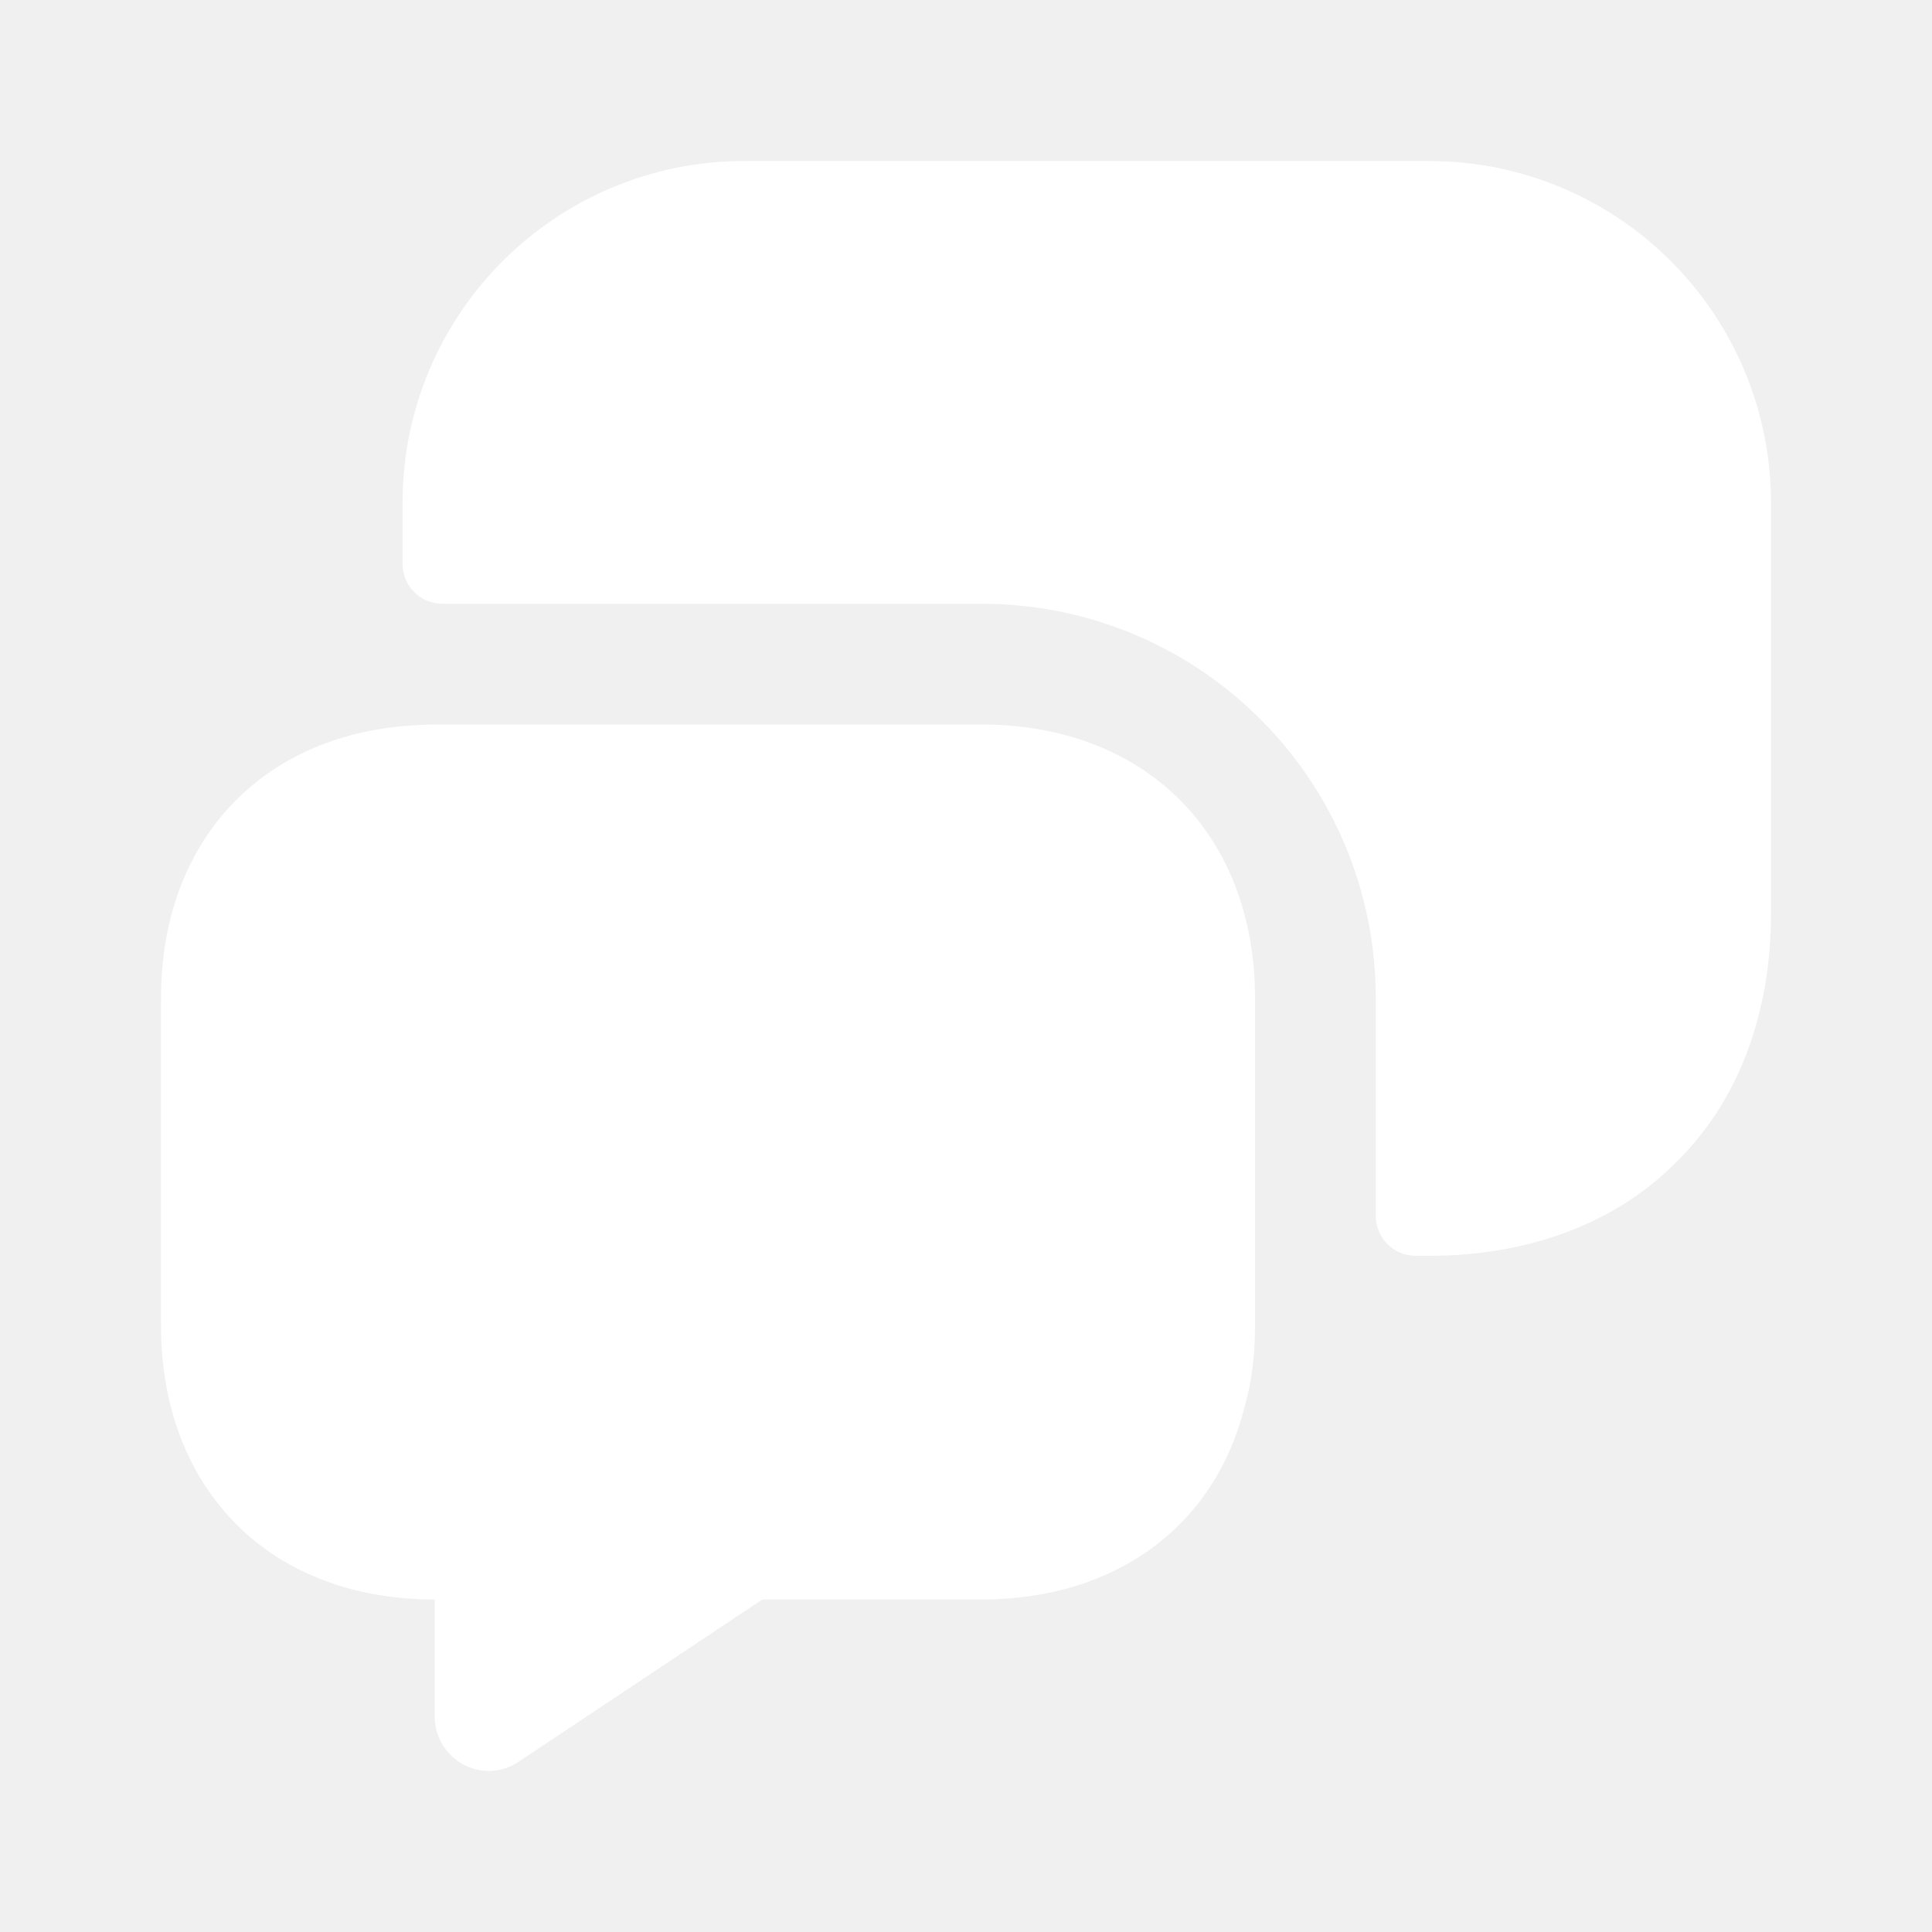
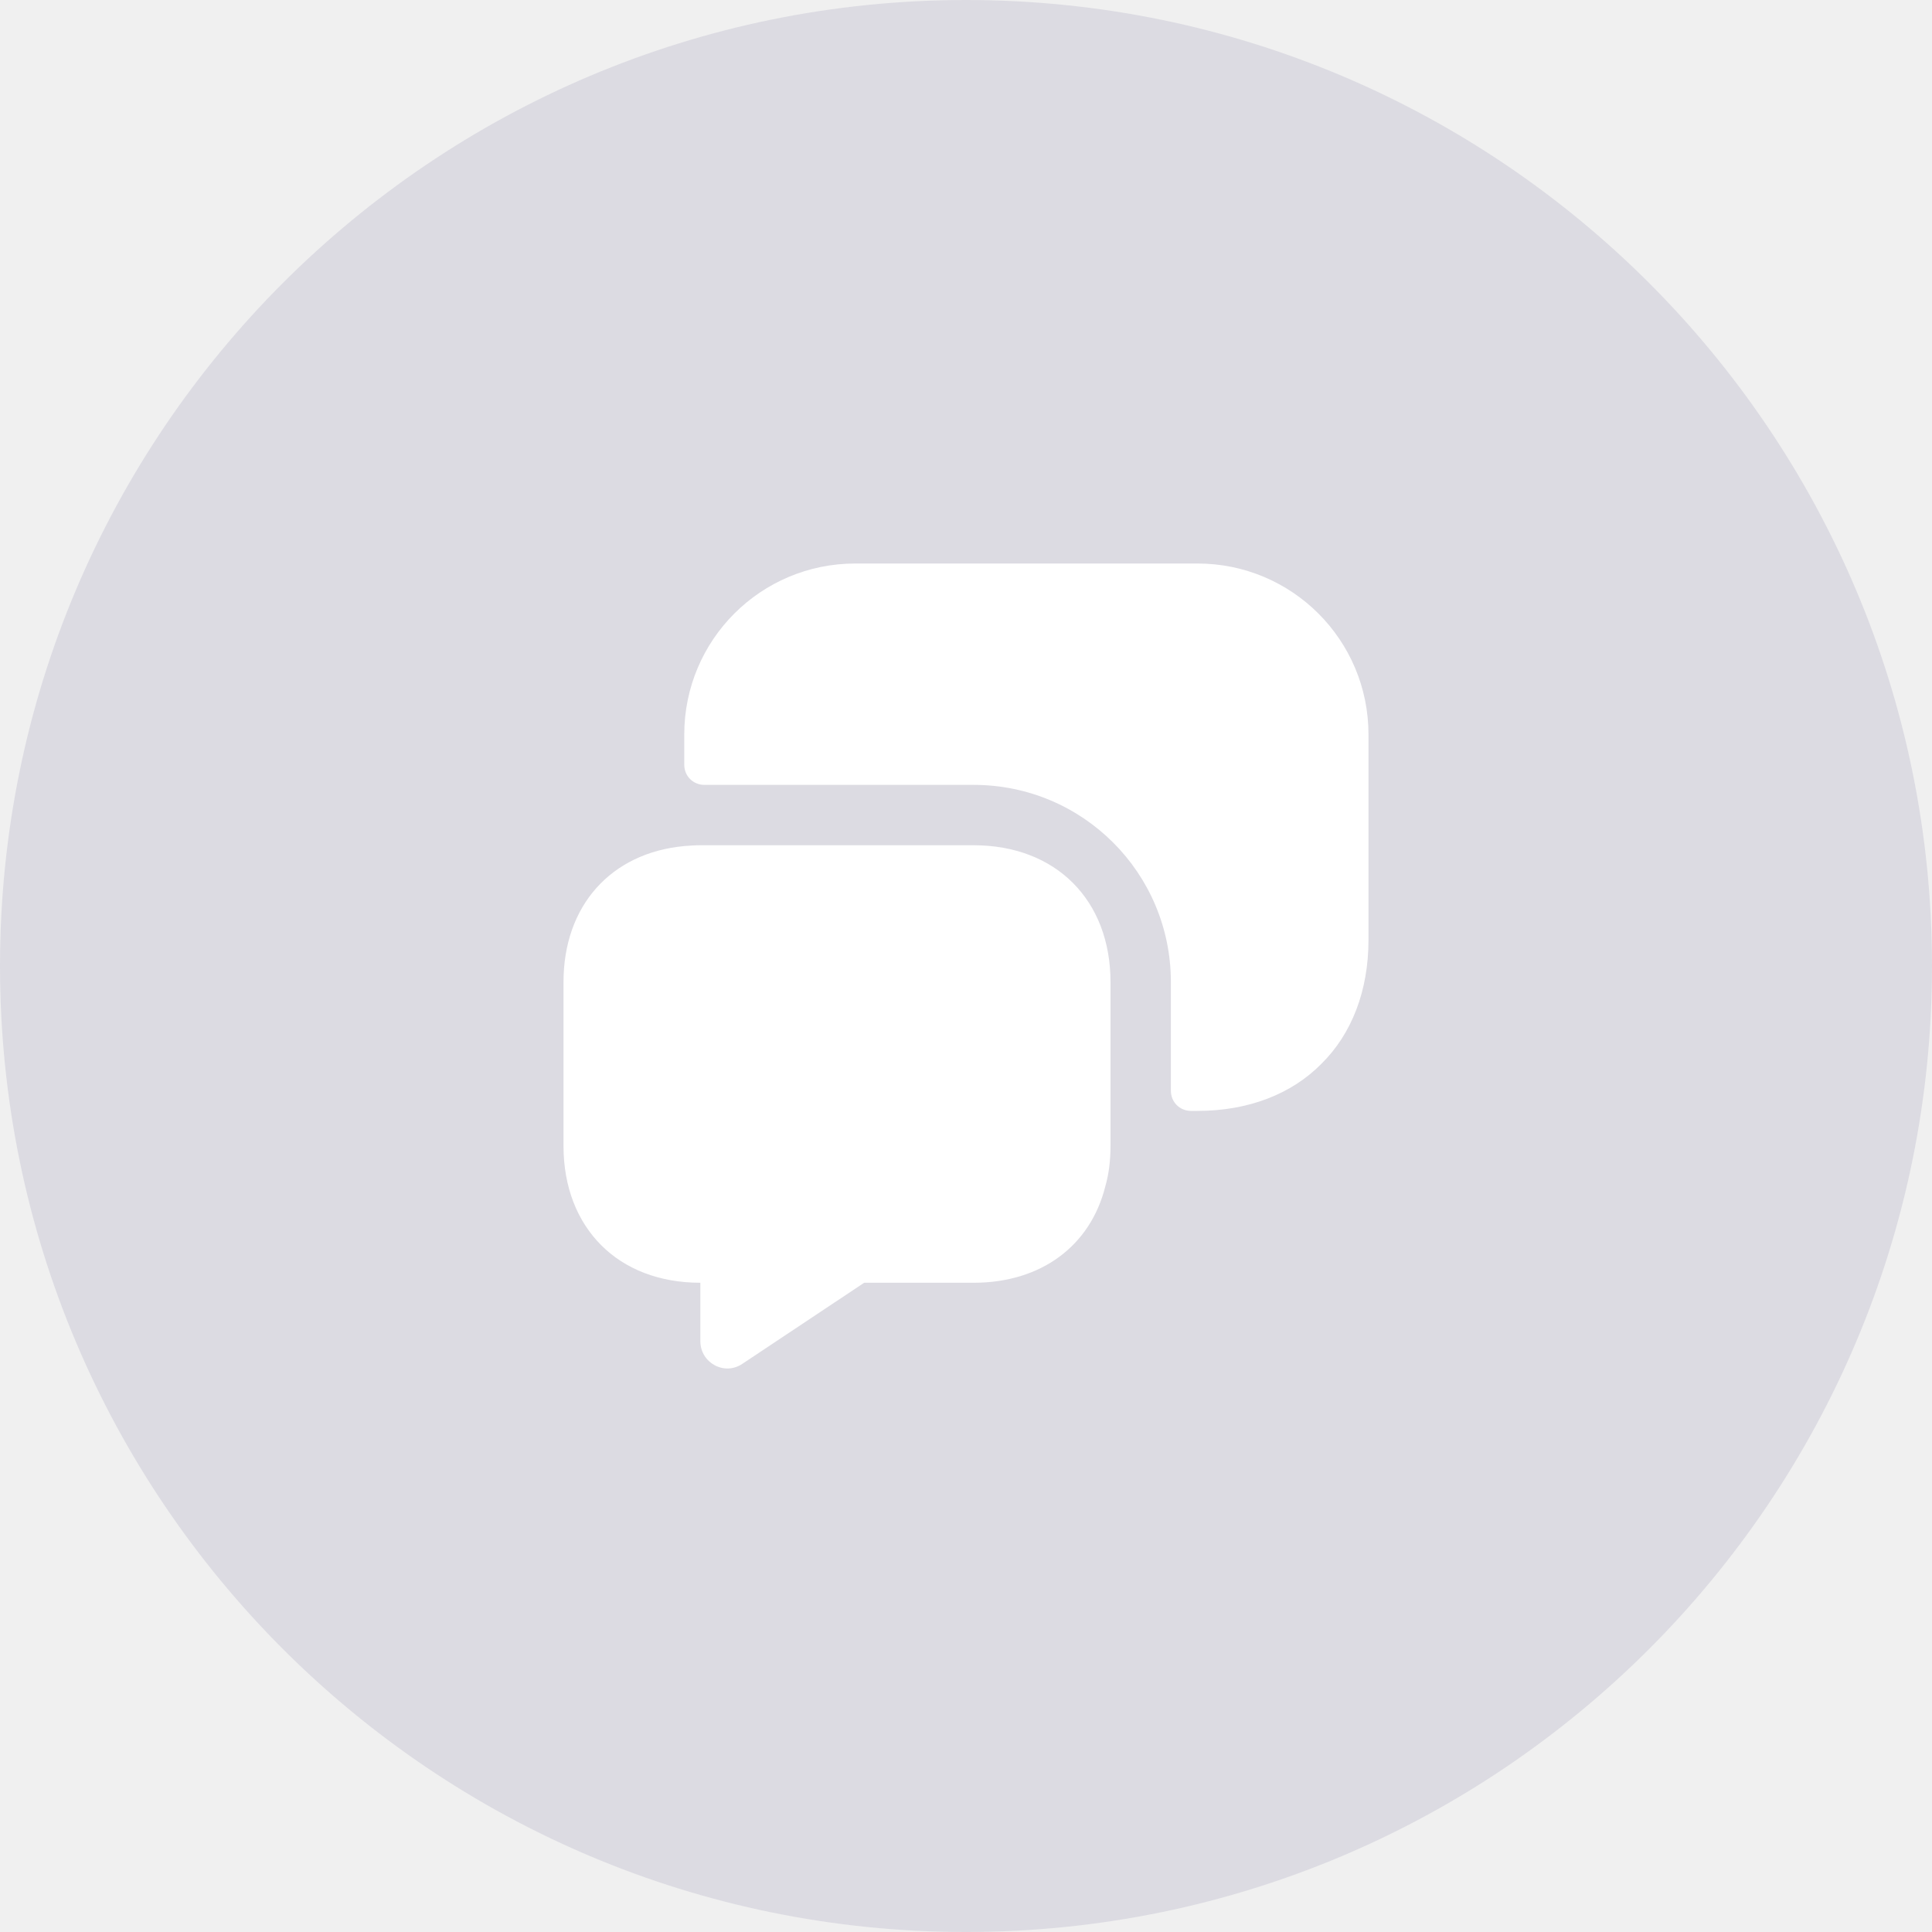
- <svg xmlns="http://www.w3.org/2000/svg" width="32" height="32" viewBox="0 0 32 32" fill="none">
-   <path d="M20.787 16.533V21.96C20.787 22.44 20.733 22.893 20.613 23.307C20.12 25.267 18.493 26.493 16.253 26.493H12.627L8.6 29.173C8 29.587 7.2 29.147 7.2 28.427V26.493C5.84 26.493 4.707 26.04 3.92 25.253C3.12 24.453 2.667 23.32 2.667 21.96V16.533C2.667 14 4.24 12.253 6.667 12.027C6.84 12.013 7.013 12 7.2 12H16.253C18.973 12 20.787 13.813 20.787 16.533Z" fill="white" />
-   <path d="M23.667 20.8C25.36 20.8 26.787 20.24 27.773 19.24C28.773 18.253 29.333 16.827 29.333 15.133V8.333C29.333 5.2 26.8 2.667 23.667 2.667H12.333C9.2 2.667 6.667 5.2 6.667 8.333V9.333C6.667 9.707 6.96 10 7.333 10H16.253C19.867 10 22.787 12.92 22.787 16.533V20.133C22.787 20.507 23.08 20.8 23.453 20.8H23.667Z" fill="white" />
+ <svg xmlns="http://www.w3.org/2000/svg" width="64" height="64" viewBox="0 0 64 64" fill="none">
+   <rect width="64" height="64" rx="32" fill="#282664" fill-opacity="0.1" />
+   <path d="M36.787 32.533V37.96C36.787 38.44 36.733 38.893 36.613 39.307C36.12 41.267 34.493 42.493 32.253 42.493H28.627L24.6 45.173C24 45.587 23.2 45.147 23.2 44.427V42.493C21.84 42.493 20.707 42.04 19.92 41.253C19.12 40.453 18.667 39.32 18.667 37.96V32.533C18.667 30 20.24 28.253 22.667 28.027C22.84 28.013 23.013 28 23.2 28H32.253C34.973 28 36.787 29.813 36.787 32.533Z" fill="white" />
+   <path d="M39.667 36.8C41.36 36.8 42.787 36.24 43.773 35.24C44.773 34.253 45.333 32.827 45.333 31.133V24.333C45.333 21.2 42.8 18.667 39.667 18.667H28.333C25.2 18.667 22.667 21.2 22.667 24.333V25.333C22.667 25.707 22.96 26 23.333 26H32.253C35.867 26 38.787 28.92 38.787 32.533V36.133C38.787 36.507 39.08 36.8 39.453 36.8H39.667Z" fill="white" />
</svg>
